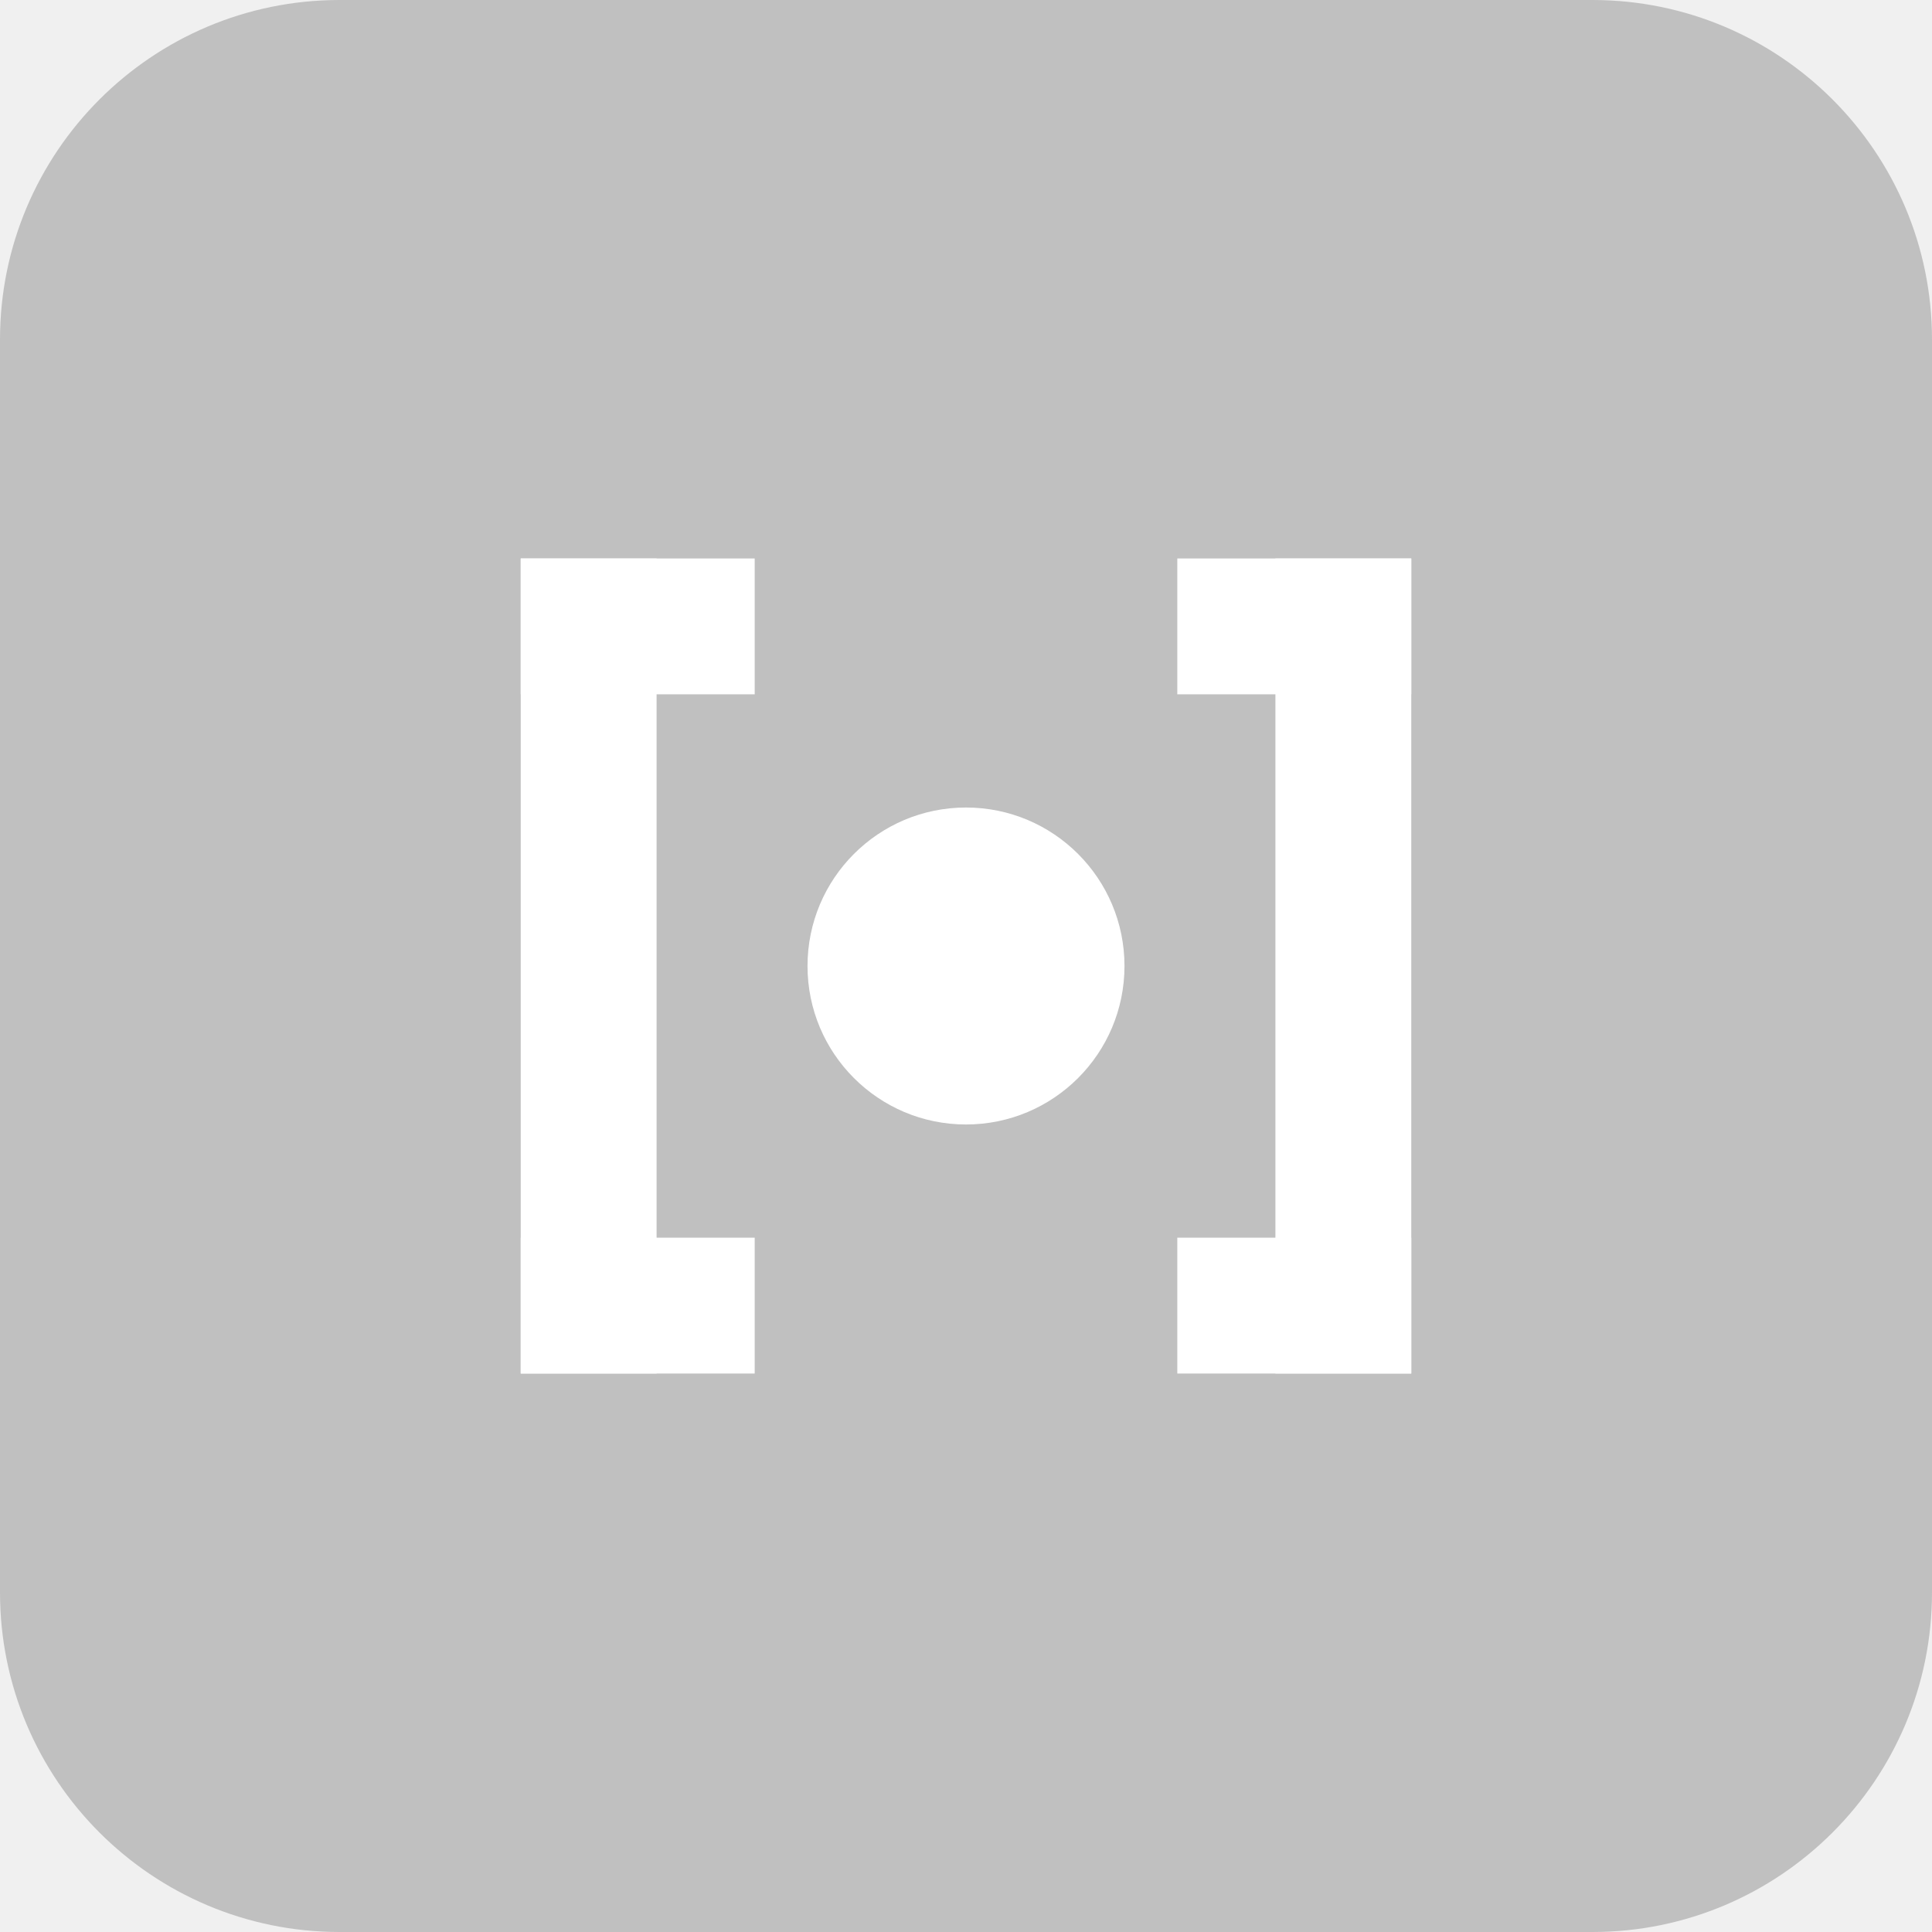
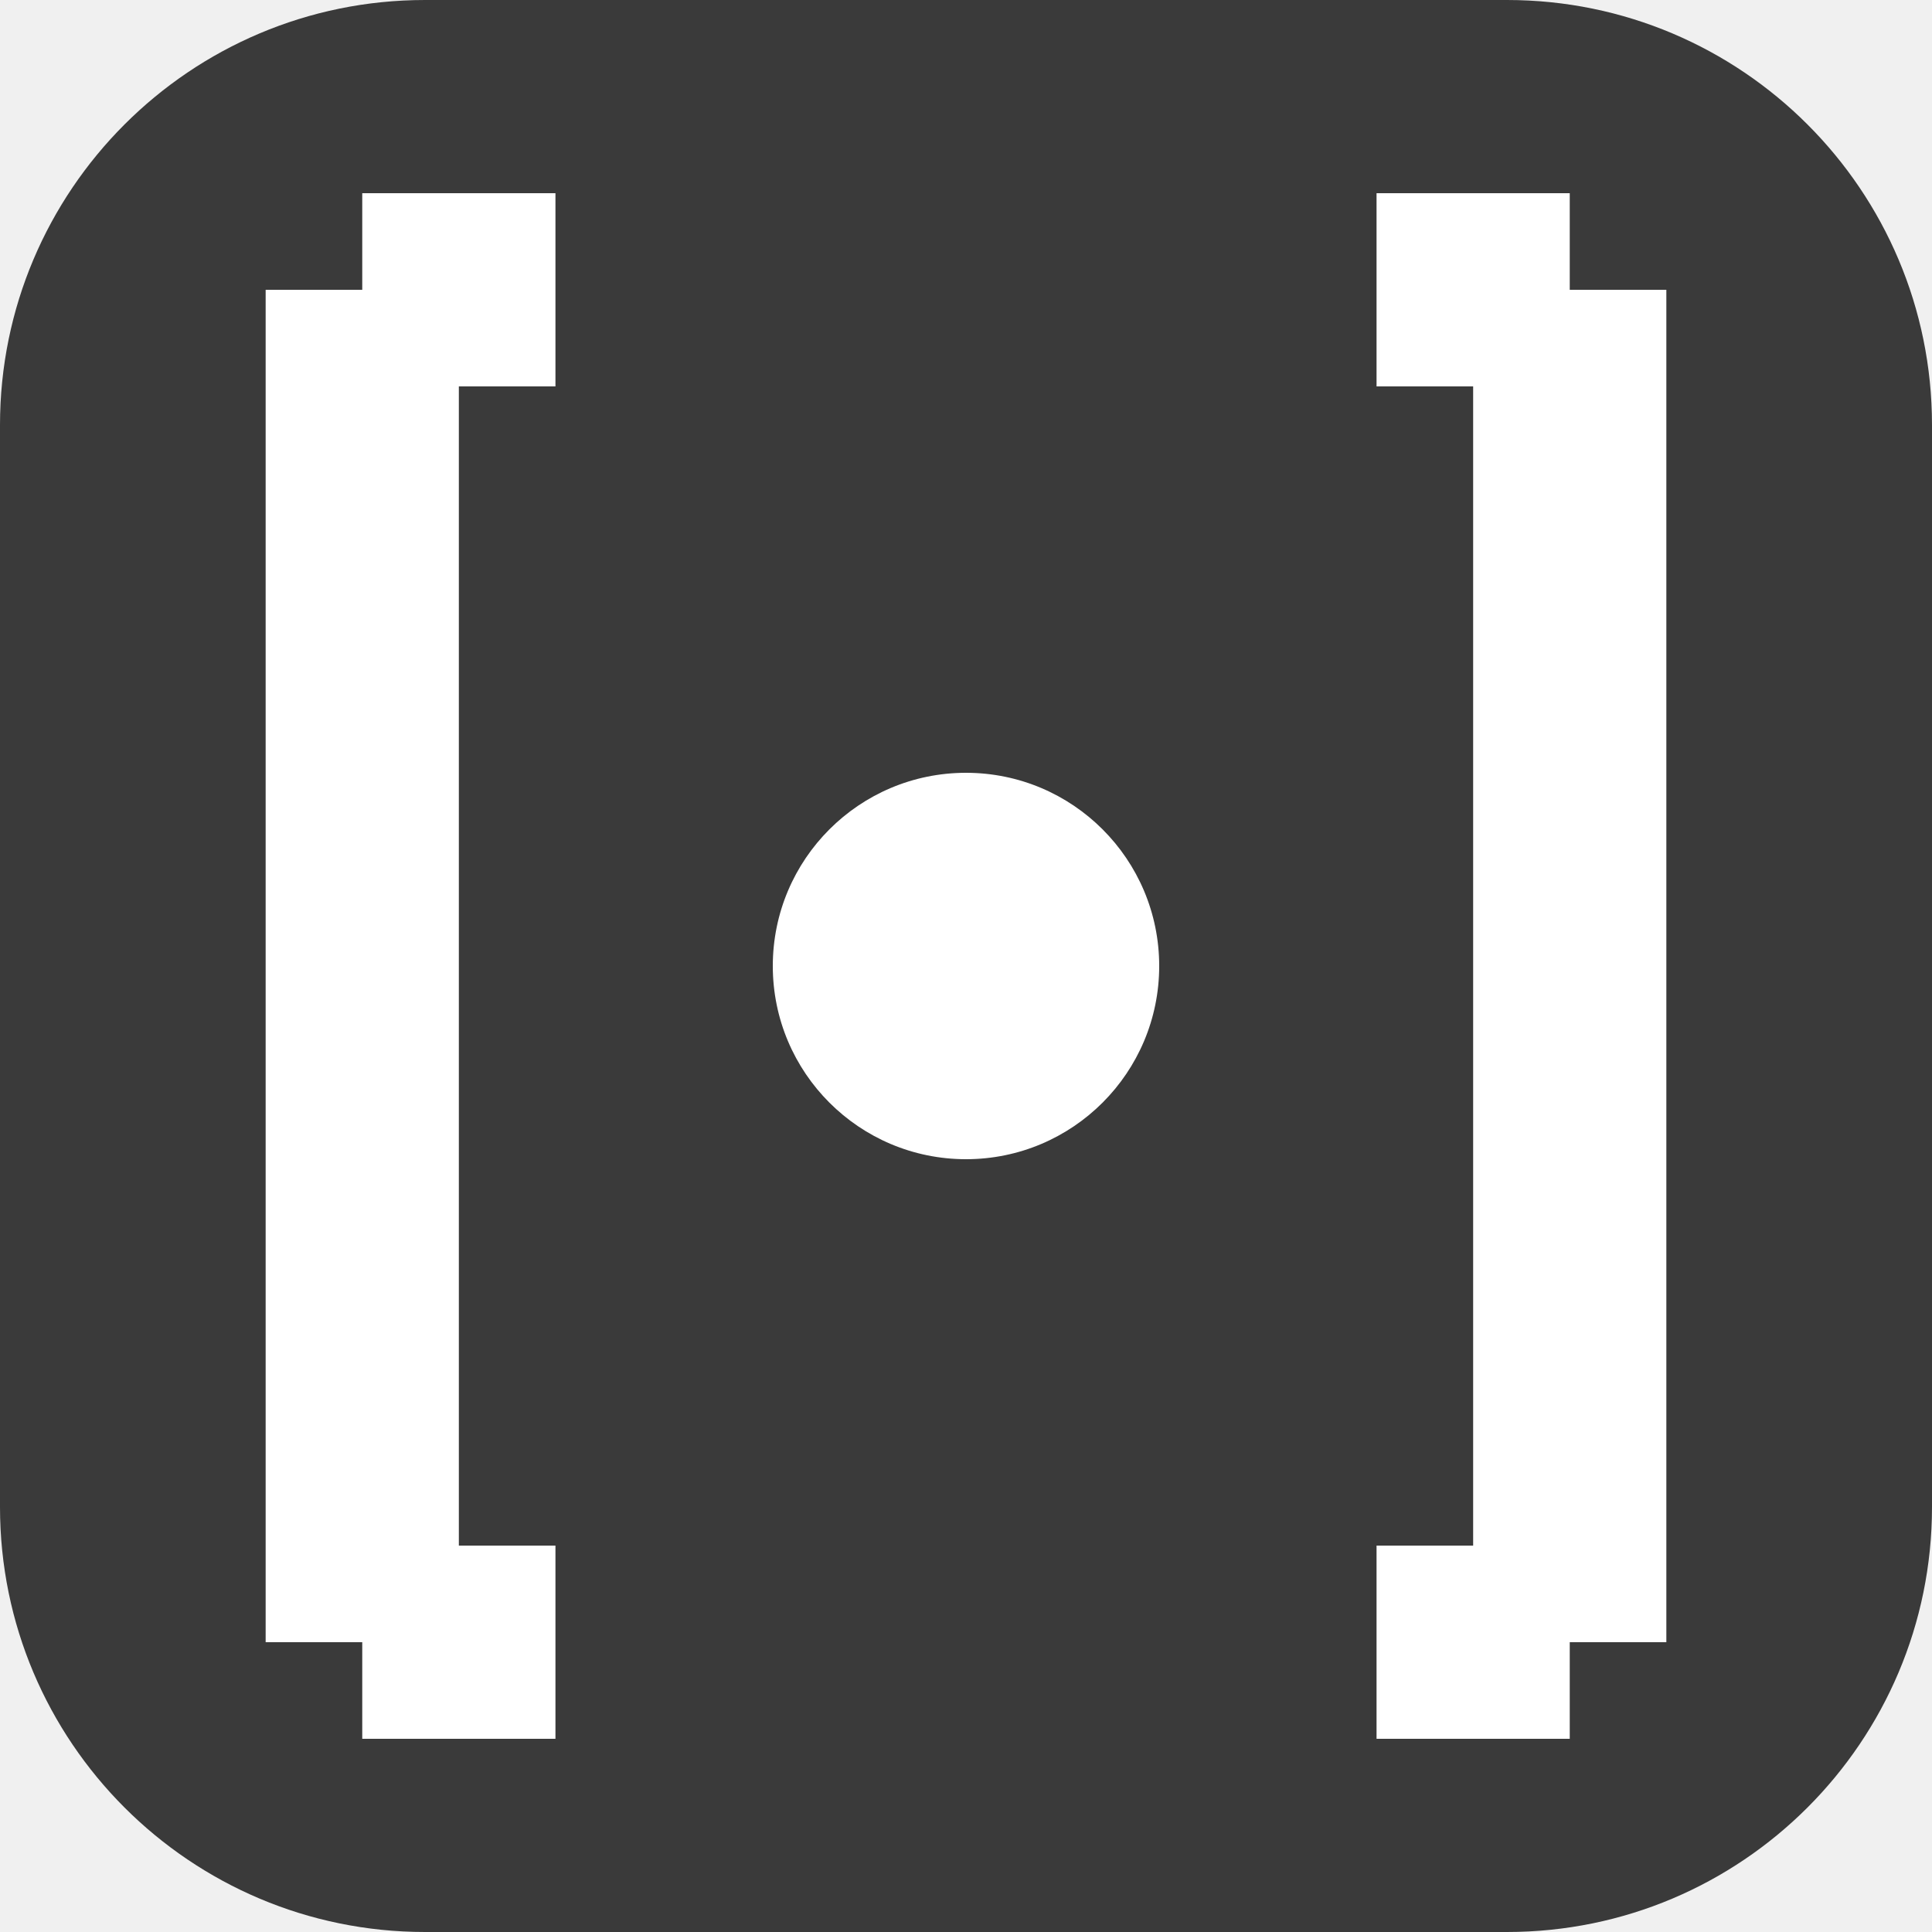
- <svg xmlns="http://www.w3.org/2000/svg" viewBox="0 0 512 512">
-   <rect width="512" height="512" rx="90" fill="#c0c0c0" />
-   <rect x="138" y="148" width="62" height="36" fill="white" />
-   <rect x="138" y="148" width="36" height="216" fill="white" />
-   <rect x="138" y="328" width="62" height="36" fill="white" />
-   <rect x="312" y="148" width="62" height="36" fill="white" />
-   <rect x="338" y="148" width="36" height="216" fill="white" />
-   <rect x="312" y="328" width="62" height="36" fill="white" />
-   <circle cx="256" cy="256" r="42" fill="white" />
+ <svg xmlns="http://www.w3.org/2000/svg" viewBox="0 0 80 80">
+   <rect width="80" height="80" rx="17.6" fill="#3a3a3a" />
+   <line x1="15" y1="12" x2="15" y2="68" stroke="white" stroke-width="8" stroke-linecap="butt" />
+   <line x1="15" y1="12" x2="23" y2="12" stroke="white" stroke-width="8" stroke-linecap="butt" />
+   <line x1="15" y1="68" x2="23" y2="68" stroke="white" stroke-width="8" stroke-linecap="butt" />
+   <line x1="65" y1="12" x2="65" y2="68" stroke="white" stroke-width="8" stroke-linecap="butt" />
+   <line x1="57" y1="12" x2="65" y2="12" stroke="white" stroke-width="8" stroke-linecap="butt" />
+   <line x1="57" y1="68" x2="65" y2="68" stroke="white" stroke-width="8" stroke-linecap="butt" />
+   <circle cx="40" cy="40" r="8" fill="white" />
</svg>
